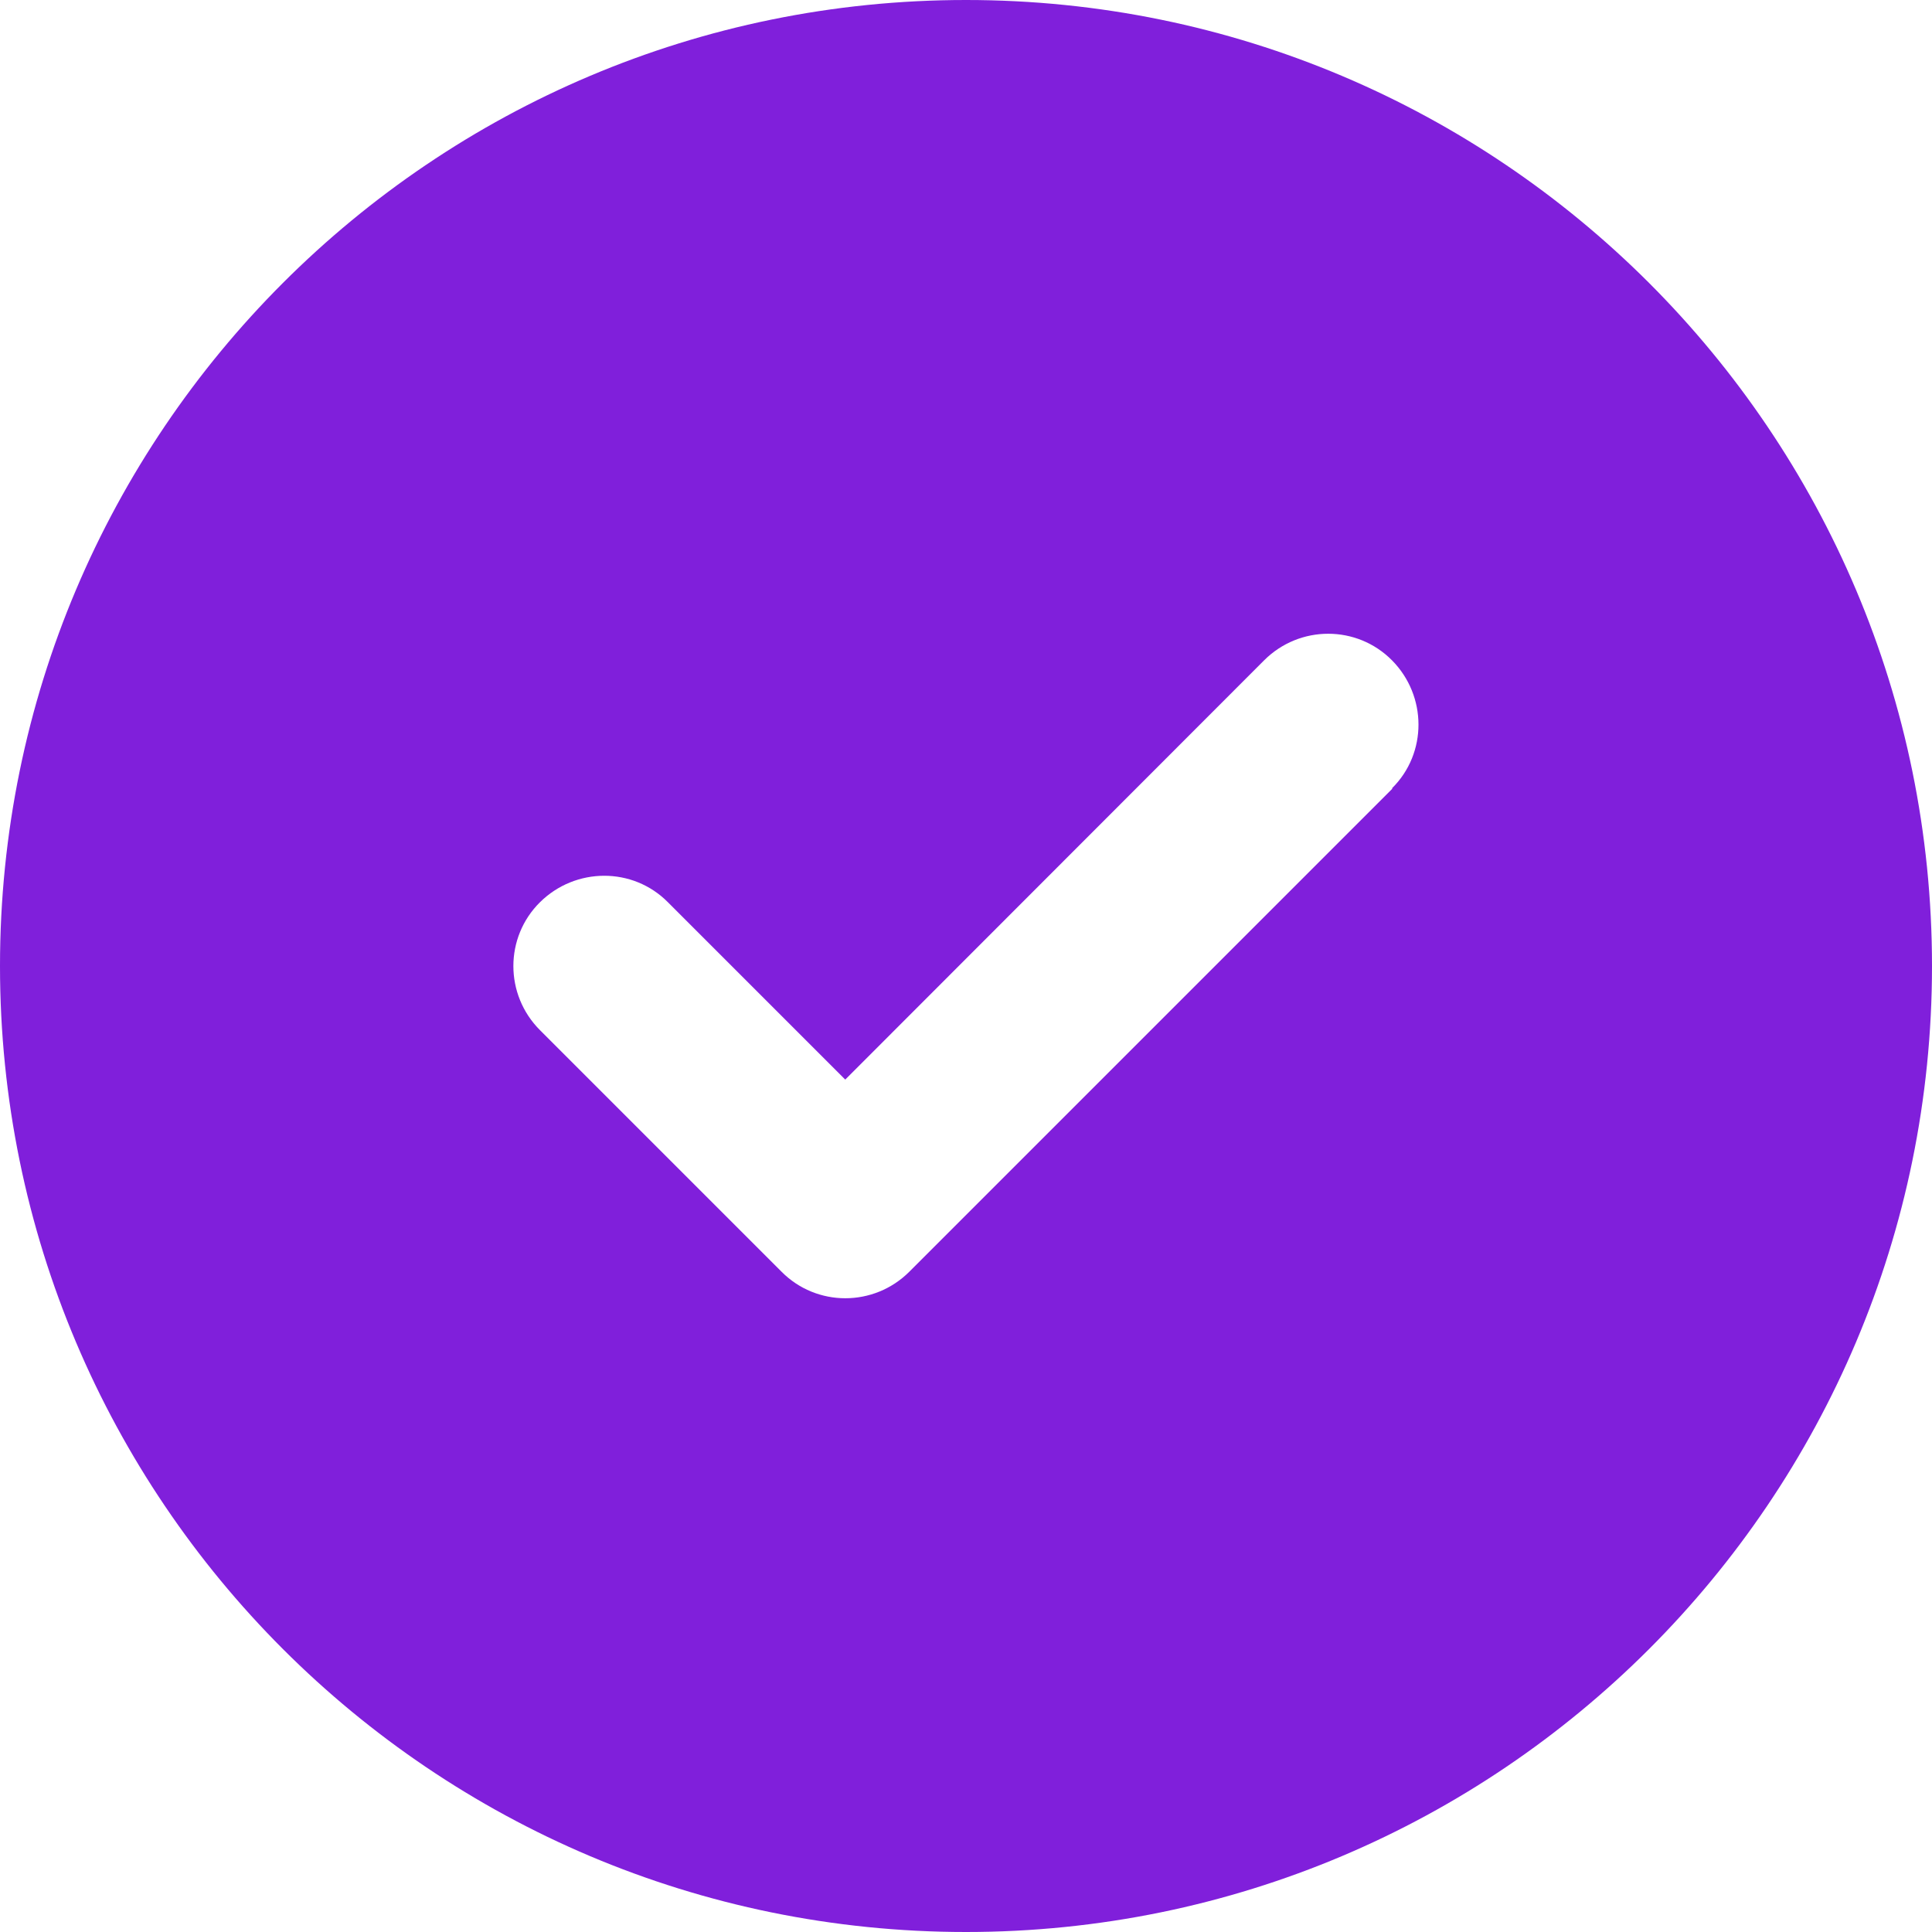
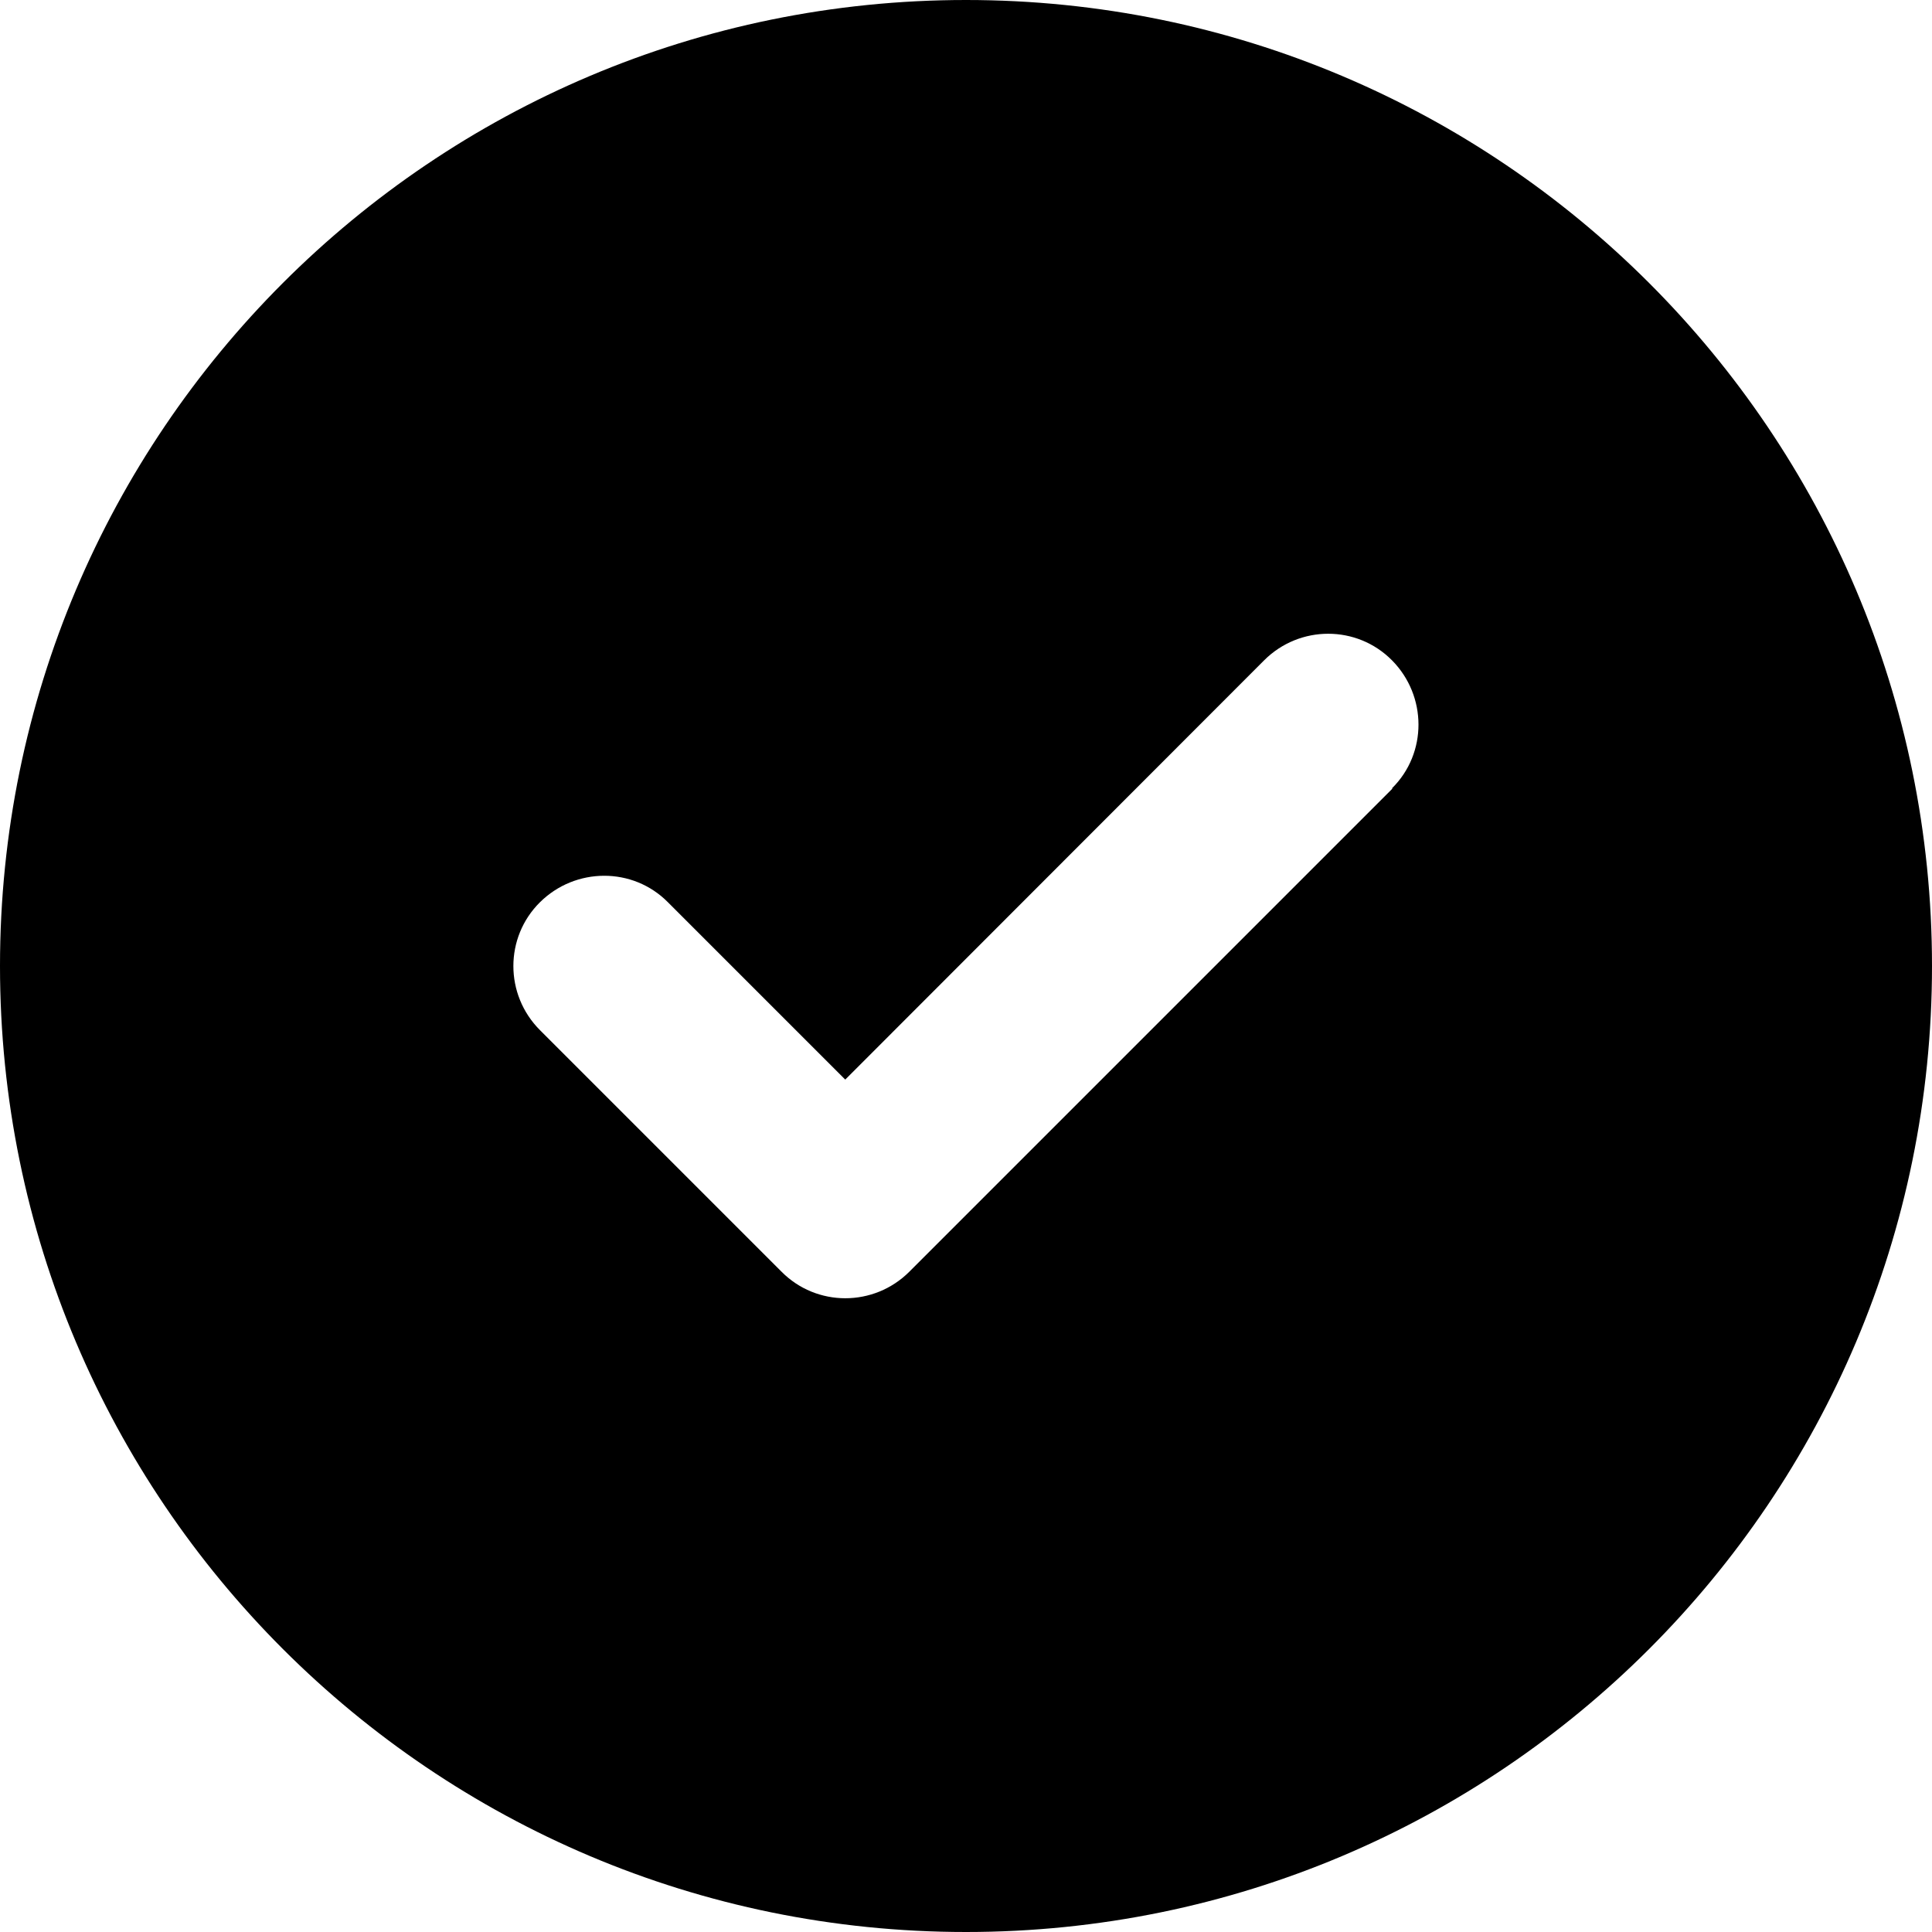
- <svg xmlns="http://www.w3.org/2000/svg" fill="#801fdb" height="16" width="16" viewBox="0 0 512 512">
+ <svg xmlns="http://www.w3.org/2000/svg" height="16" width="16" viewBox="0 0 512 512">
  <path d="M256 512A256 256 0 1 0 256 0a256 256 0 1 0 0 512zM369 209L241 337c-9.4 9.4-24.6 9.4-33.9 0l-64-64c-9.4-9.4-9.4-24.6 0-33.9s24.6-9.4 33.9 0l47 47L335 175c9.4-9.4 24.6-9.4 33.9 0s9.4 24.6 0 33.9z" />
</svg>
